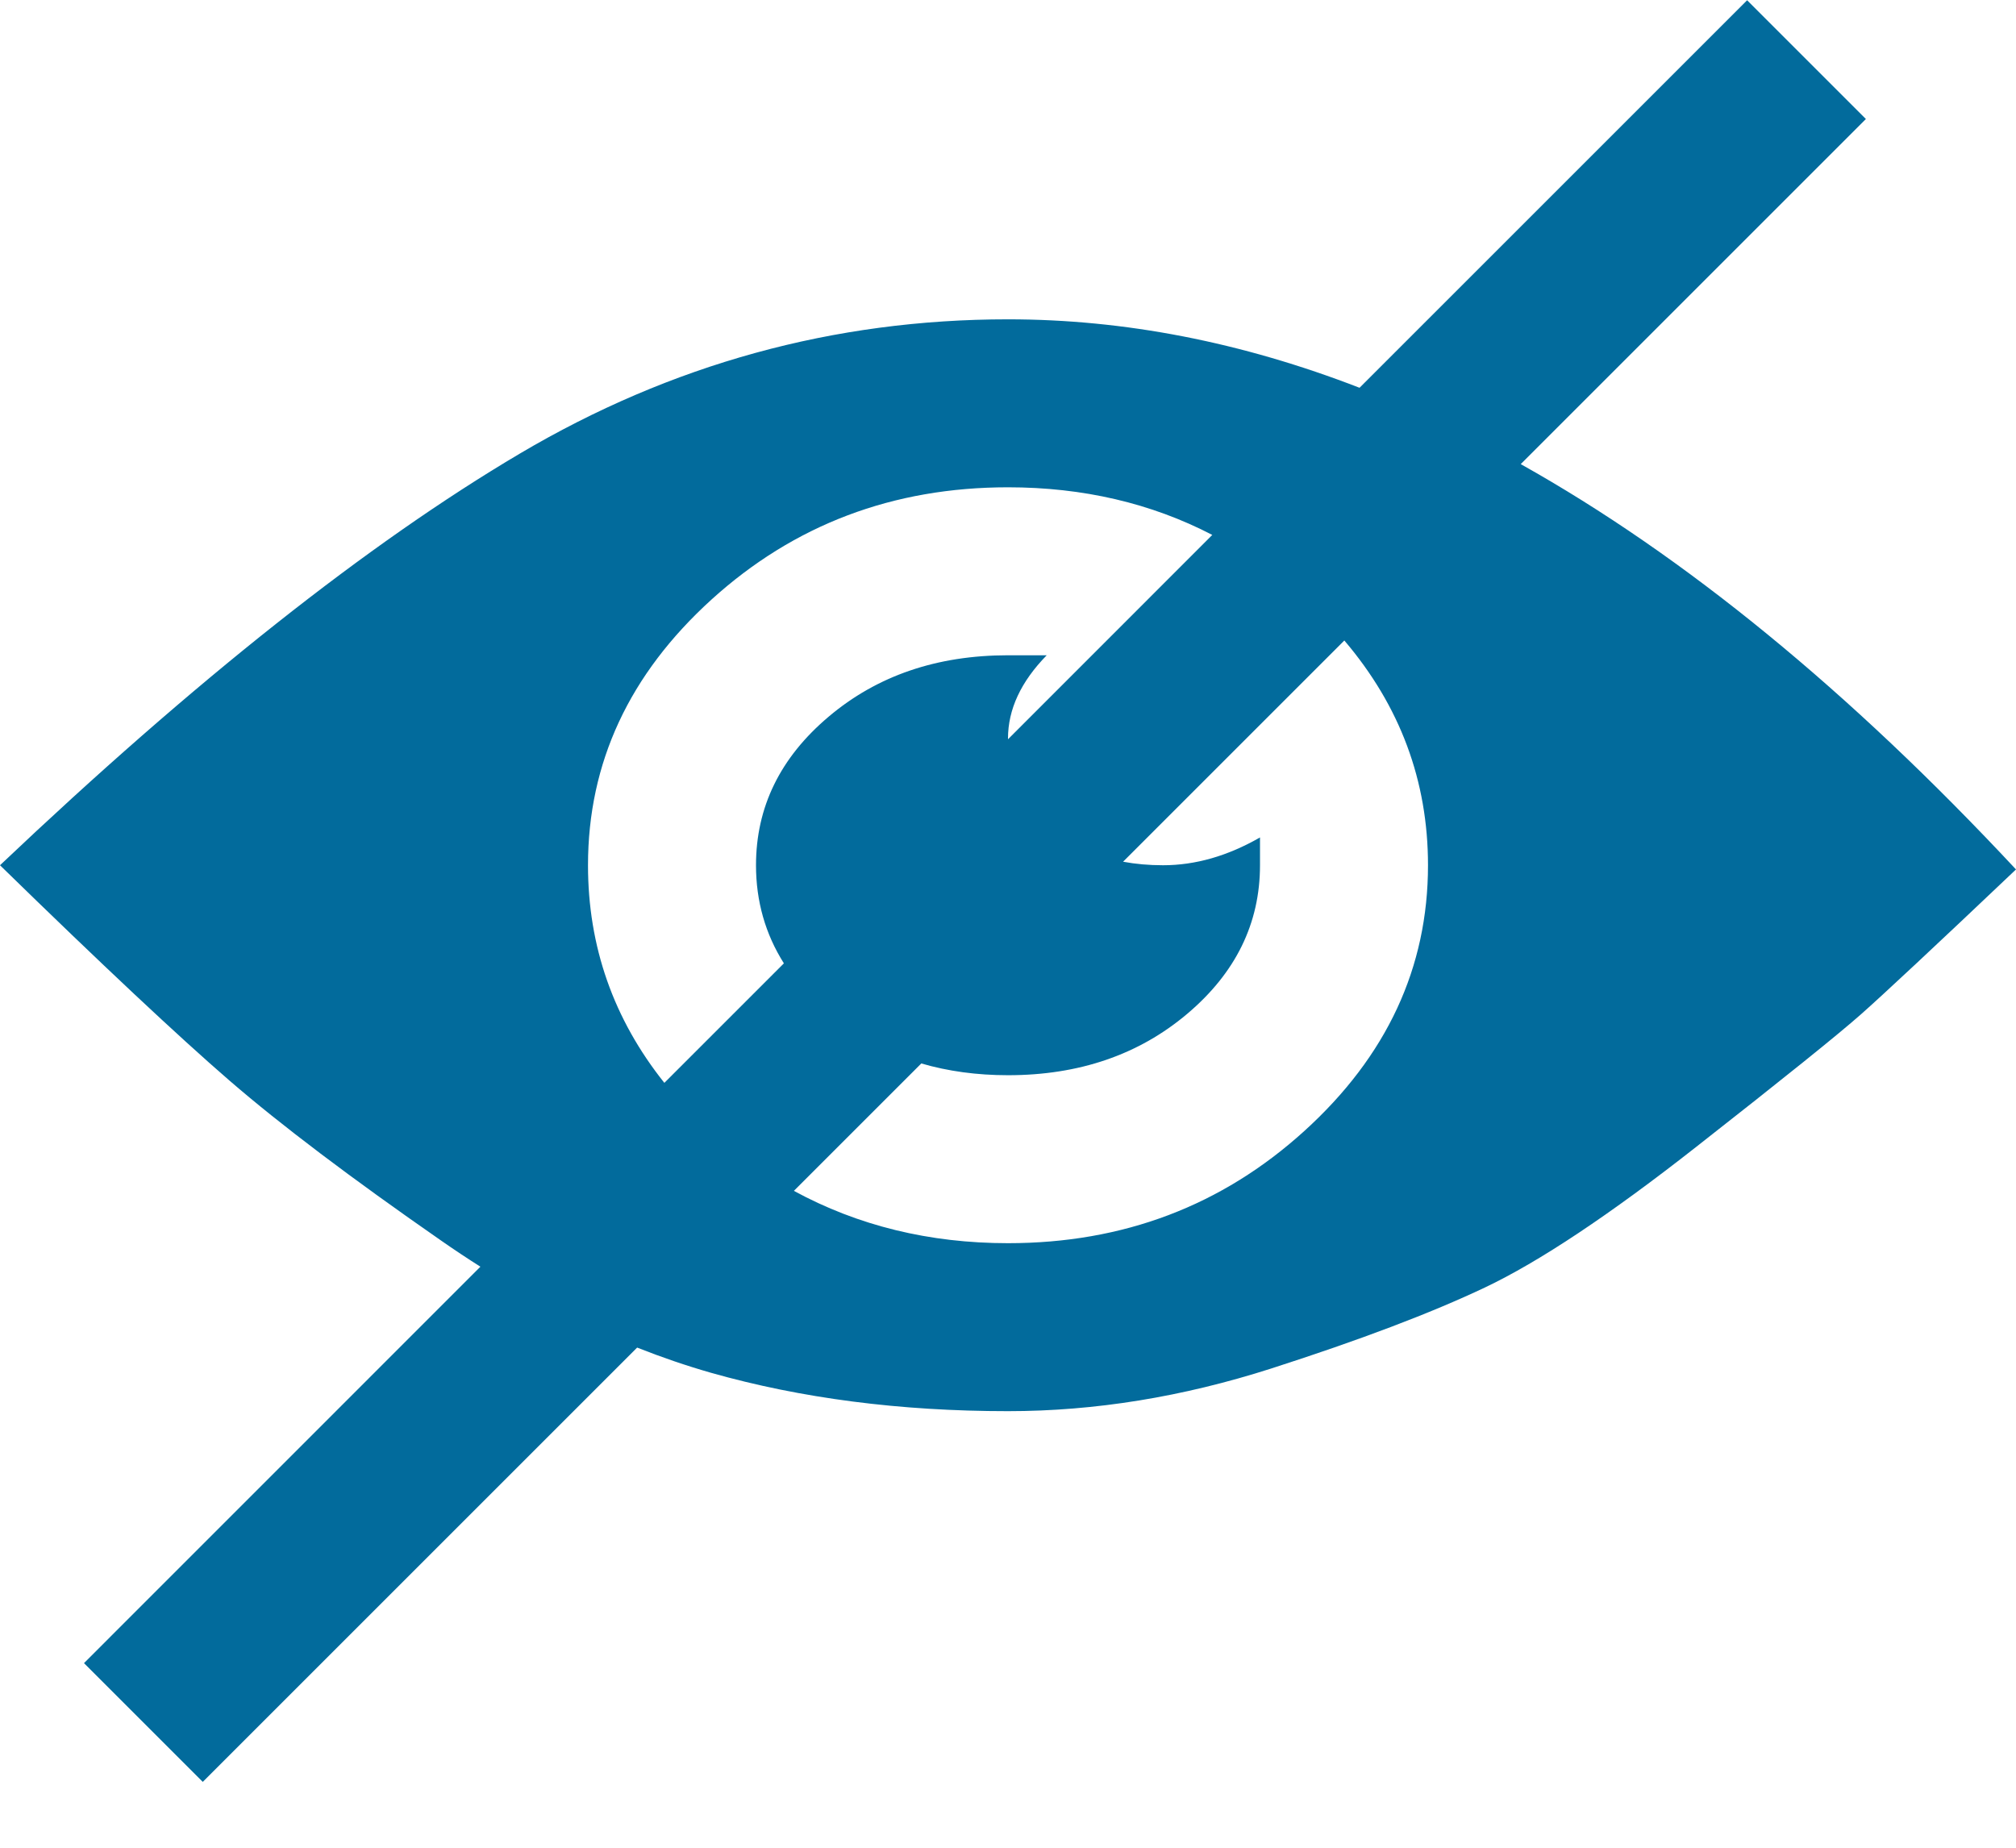
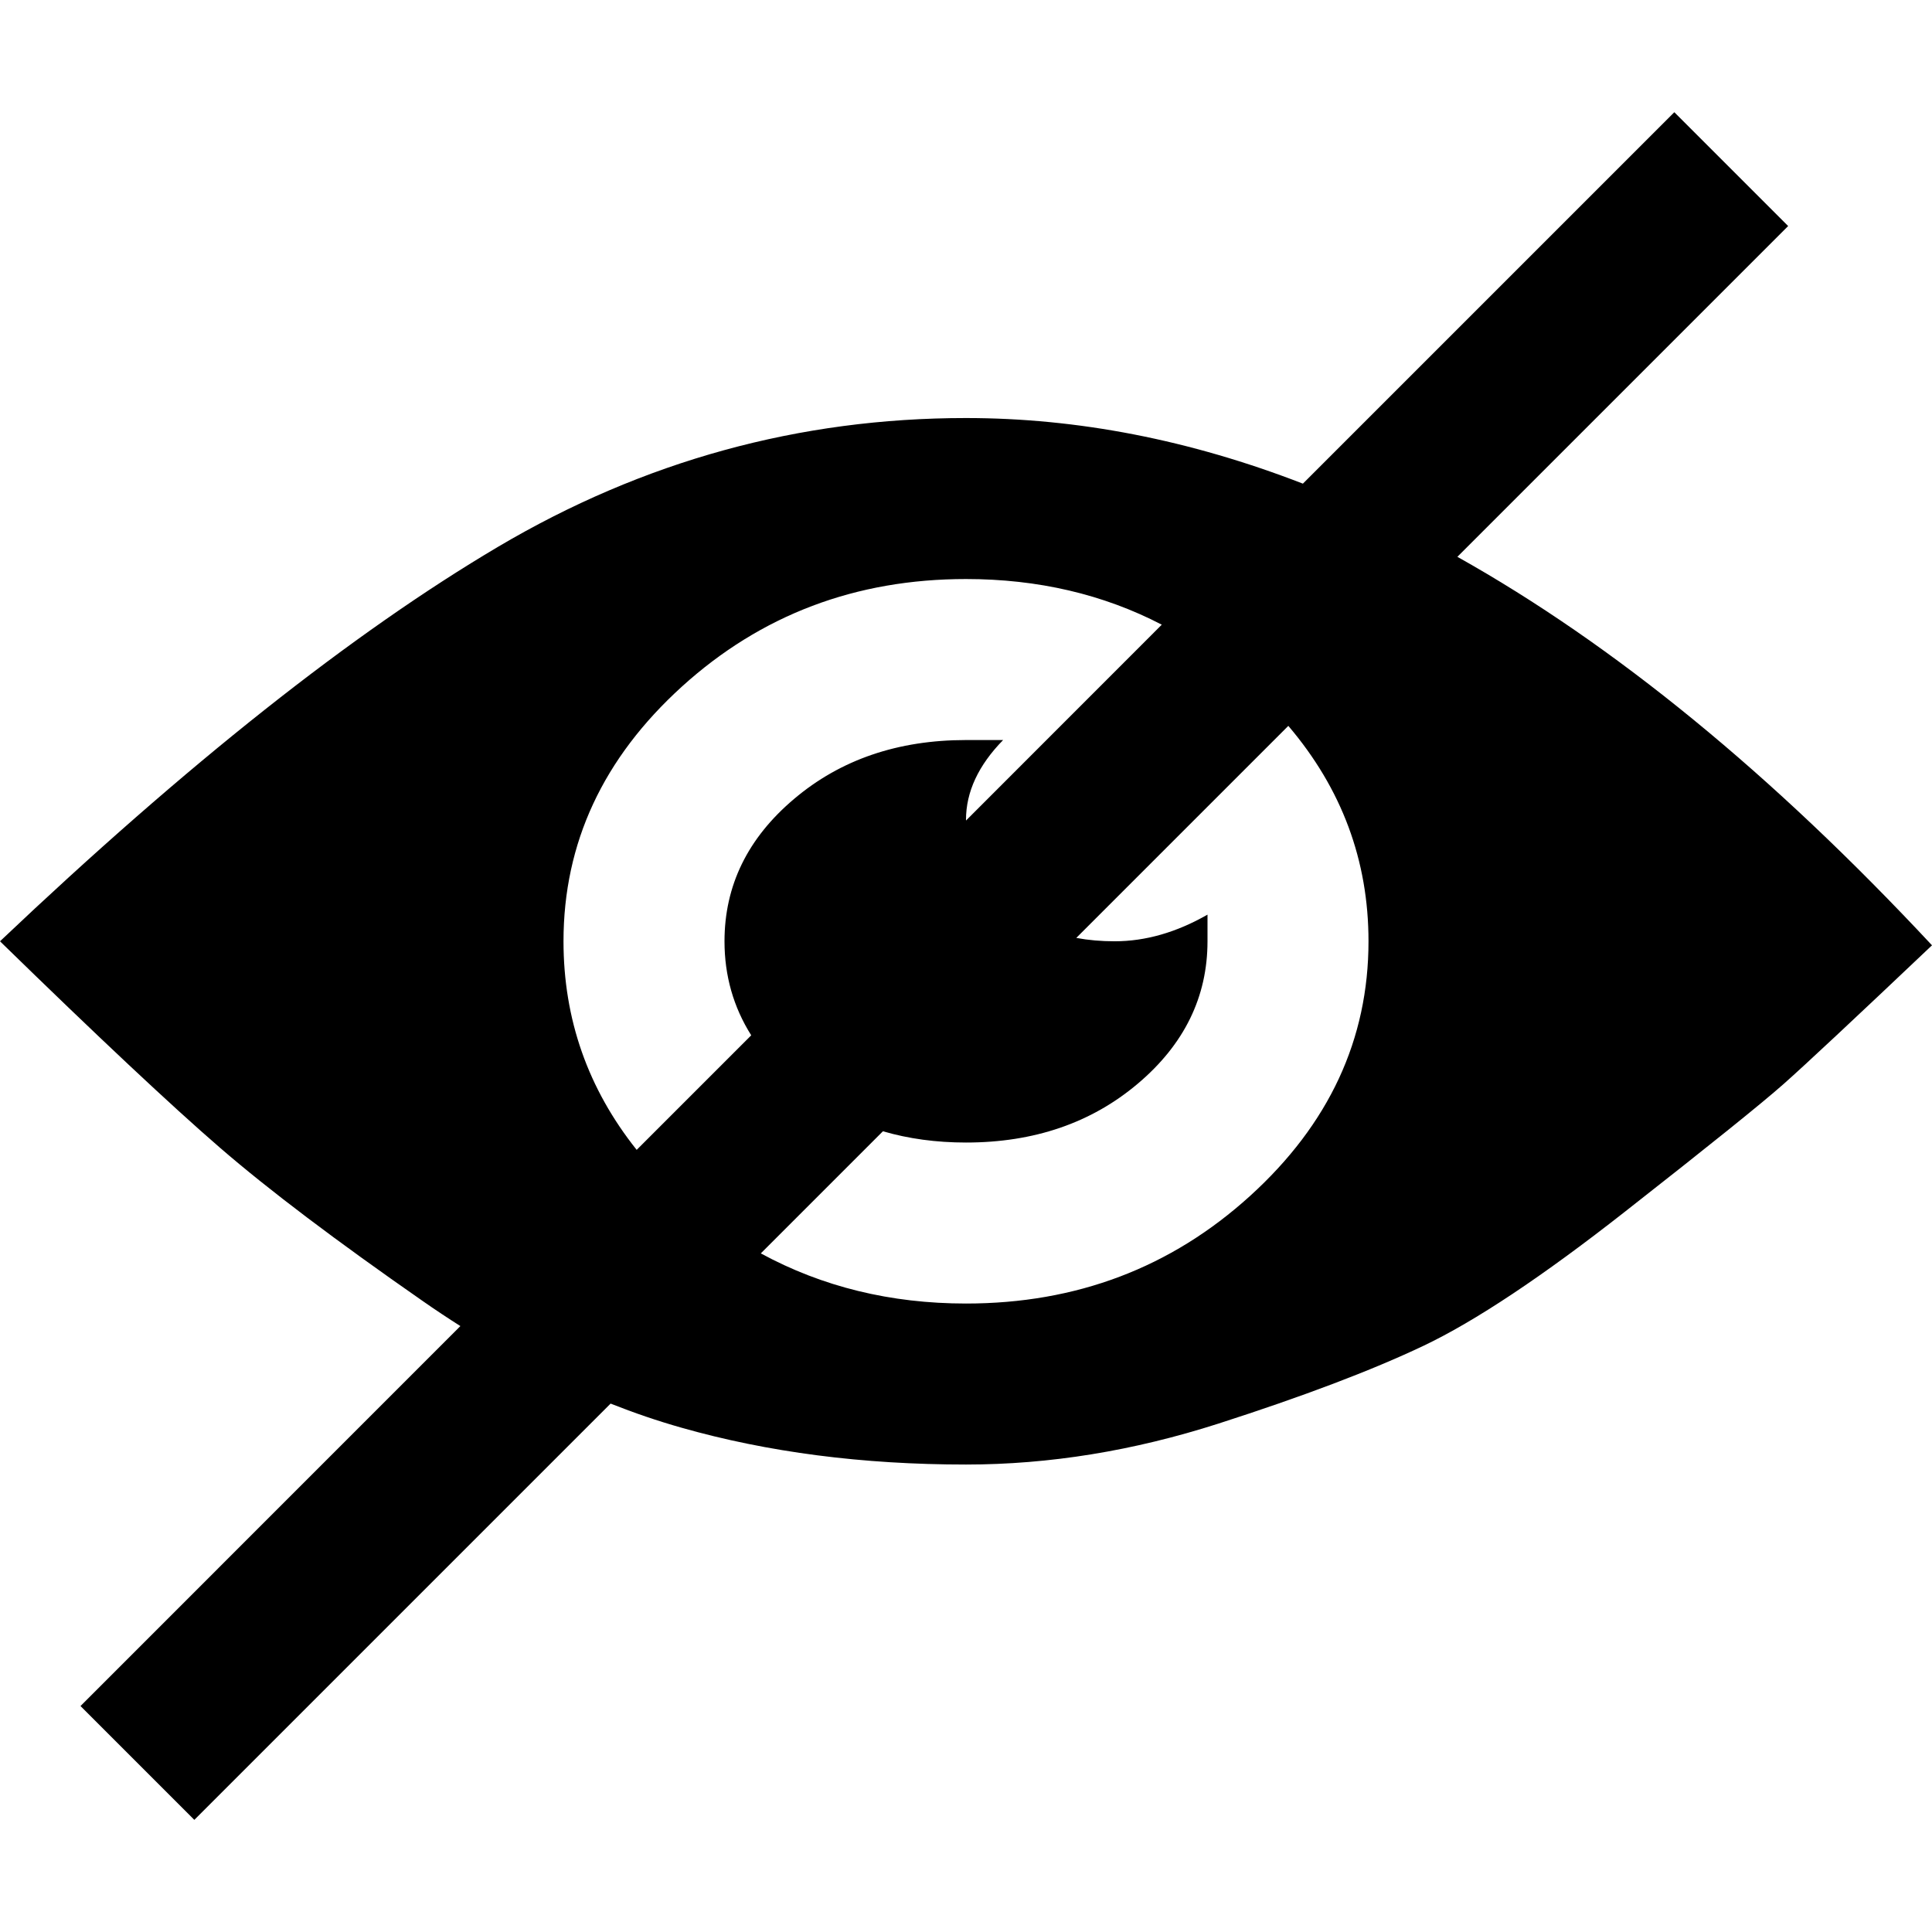
- <svg xmlns="http://www.w3.org/2000/svg" width="24" height="22" viewBox="0 0 24 22" fill="none">
-   <path fill-rule="evenodd" clip-rule="evenodd" d="M7.585 16.045L2.414 21.216L1 19.802L5.719 15.082C5.563 14.983 5.406 14.879 5.25 14.77C4.179 14.026 3.339 13.391 2.732 12.866C2.125 12.341 1.214 11.487 0 10.302C2.321 8.101 4.384 6.468 6.188 5.401C7.991 4.335 9.929 3.802 12 3.802C13.386 3.802 14.781 4.073 16.185 4.617L20.799 0.003L22.213 1.417L18.104 5.526C20.052 6.617 22.017 8.226 24 10.352C23.036 11.267 22.42 11.842 22.152 12.079C21.884 12.316 21.232 12.841 20.196 13.653C19.161 14.466 18.321 15.024 17.679 15.329C17.036 15.634 16.188 15.955 15.134 16.294C14.08 16.632 13.036 16.802 12 16.802C10.714 16.802 9.536 16.649 8.464 16.345C8.171 16.261 7.878 16.161 7.585 16.045ZM9.451 14.179C10.214 14.594 11.064 14.802 12 14.802C13.37 14.802 14.546 14.357 15.528 13.466C16.509 12.576 17 11.521 17 10.302C17 9.298 16.668 8.406 16.004 7.626L13.37 10.26C13.519 10.288 13.678 10.302 13.846 10.302C14.231 10.302 14.615 10.192 15 9.971V10.302C15 10.993 14.711 11.583 14.135 12.07C13.558 12.558 12.846 12.802 12 12.802C11.63 12.802 11.286 12.755 10.968 12.662L9.451 14.179ZM12 8.802C12 8.799 12 8.795 12 8.792C12 8.446 12.154 8.116 12.461 7.802H12C11.154 7.802 10.442 8.045 9.865 8.533C9.288 9.02 9 9.61 9 10.302C9 10.73 9.111 11.12 9.332 11.47L7.909 12.893C7.303 12.133 7 11.269 7 10.302C7 9.082 7.491 8.027 8.472 7.137C9.454 6.247 10.63 5.802 12 5.802C12.893 5.802 13.704 5.991 14.432 6.369L12 8.802Z" fill="#026B9C" />
+ <svg xmlns="http://www.w3.org/2000/svg" width="24" height="24" viewBox="0 0 24 24">
+   <path fill-rule="evenodd" clip-rule="evenodd" d="M7.585 17.436L2.414 22.607L1 21.193L5.719 16.473C5.563 16.374 5.406 16.27 5.25 16.161C4.179 15.416 3.339 14.782 2.732 14.257C2.125 13.732 1.214 12.877 0 11.693C2.321 9.492 4.384 7.859 6.188 6.792C7.991 5.726 9.929 5.193 12 5.193C13.386 5.193 14.781 5.464 16.185 6.008L20.799 1.394L22.213 2.808L18.104 6.917C20.052 8.008 22.017 9.617 24 11.743C23.036 12.657 22.42 13.233 22.152 13.47C21.884 13.707 21.232 14.232 20.196 15.044C19.161 15.857 18.321 16.415 17.679 16.72C17.036 17.025 16.188 17.346 15.134 17.685C14.08 18.023 13.036 18.193 12 18.193C10.714 18.193 9.536 18.04 8.464 17.735C8.171 17.652 7.878 17.552 7.585 17.436ZM9.451 15.57C10.214 15.985 11.064 16.193 12 16.193C13.37 16.193 14.546 15.748 15.528 14.857C16.509 13.967 17 12.912 17 11.693C17 10.689 16.668 9.797 16.004 9.017L13.37 11.651C13.519 11.679 13.678 11.693 13.846 11.693C14.231 11.693 14.615 11.582 15 11.362V11.693C15 12.384 14.711 12.974 14.135 13.461C13.558 13.949 12.846 14.193 12 14.193C11.63 14.193 11.286 14.146 10.968 14.053L9.451 15.57ZM12 10.193C12 10.189 12 10.186 12 10.183C12 9.837 12.154 9.507 12.461 9.193H12C11.154 9.193 10.442 9.436 9.865 9.924C9.288 10.411 9 11.001 9 11.693C9 12.121 9.111 12.51 9.332 12.861L7.909 14.284C7.303 13.524 7 12.66 7 11.693C7 10.473 7.491 9.418 8.472 8.528C9.454 7.638 10.63 7.193 12 7.193C12.893 7.193 13.704 7.382 14.432 7.76L12 10.193Z" class="fill-1" fill="black" />
</svg>
